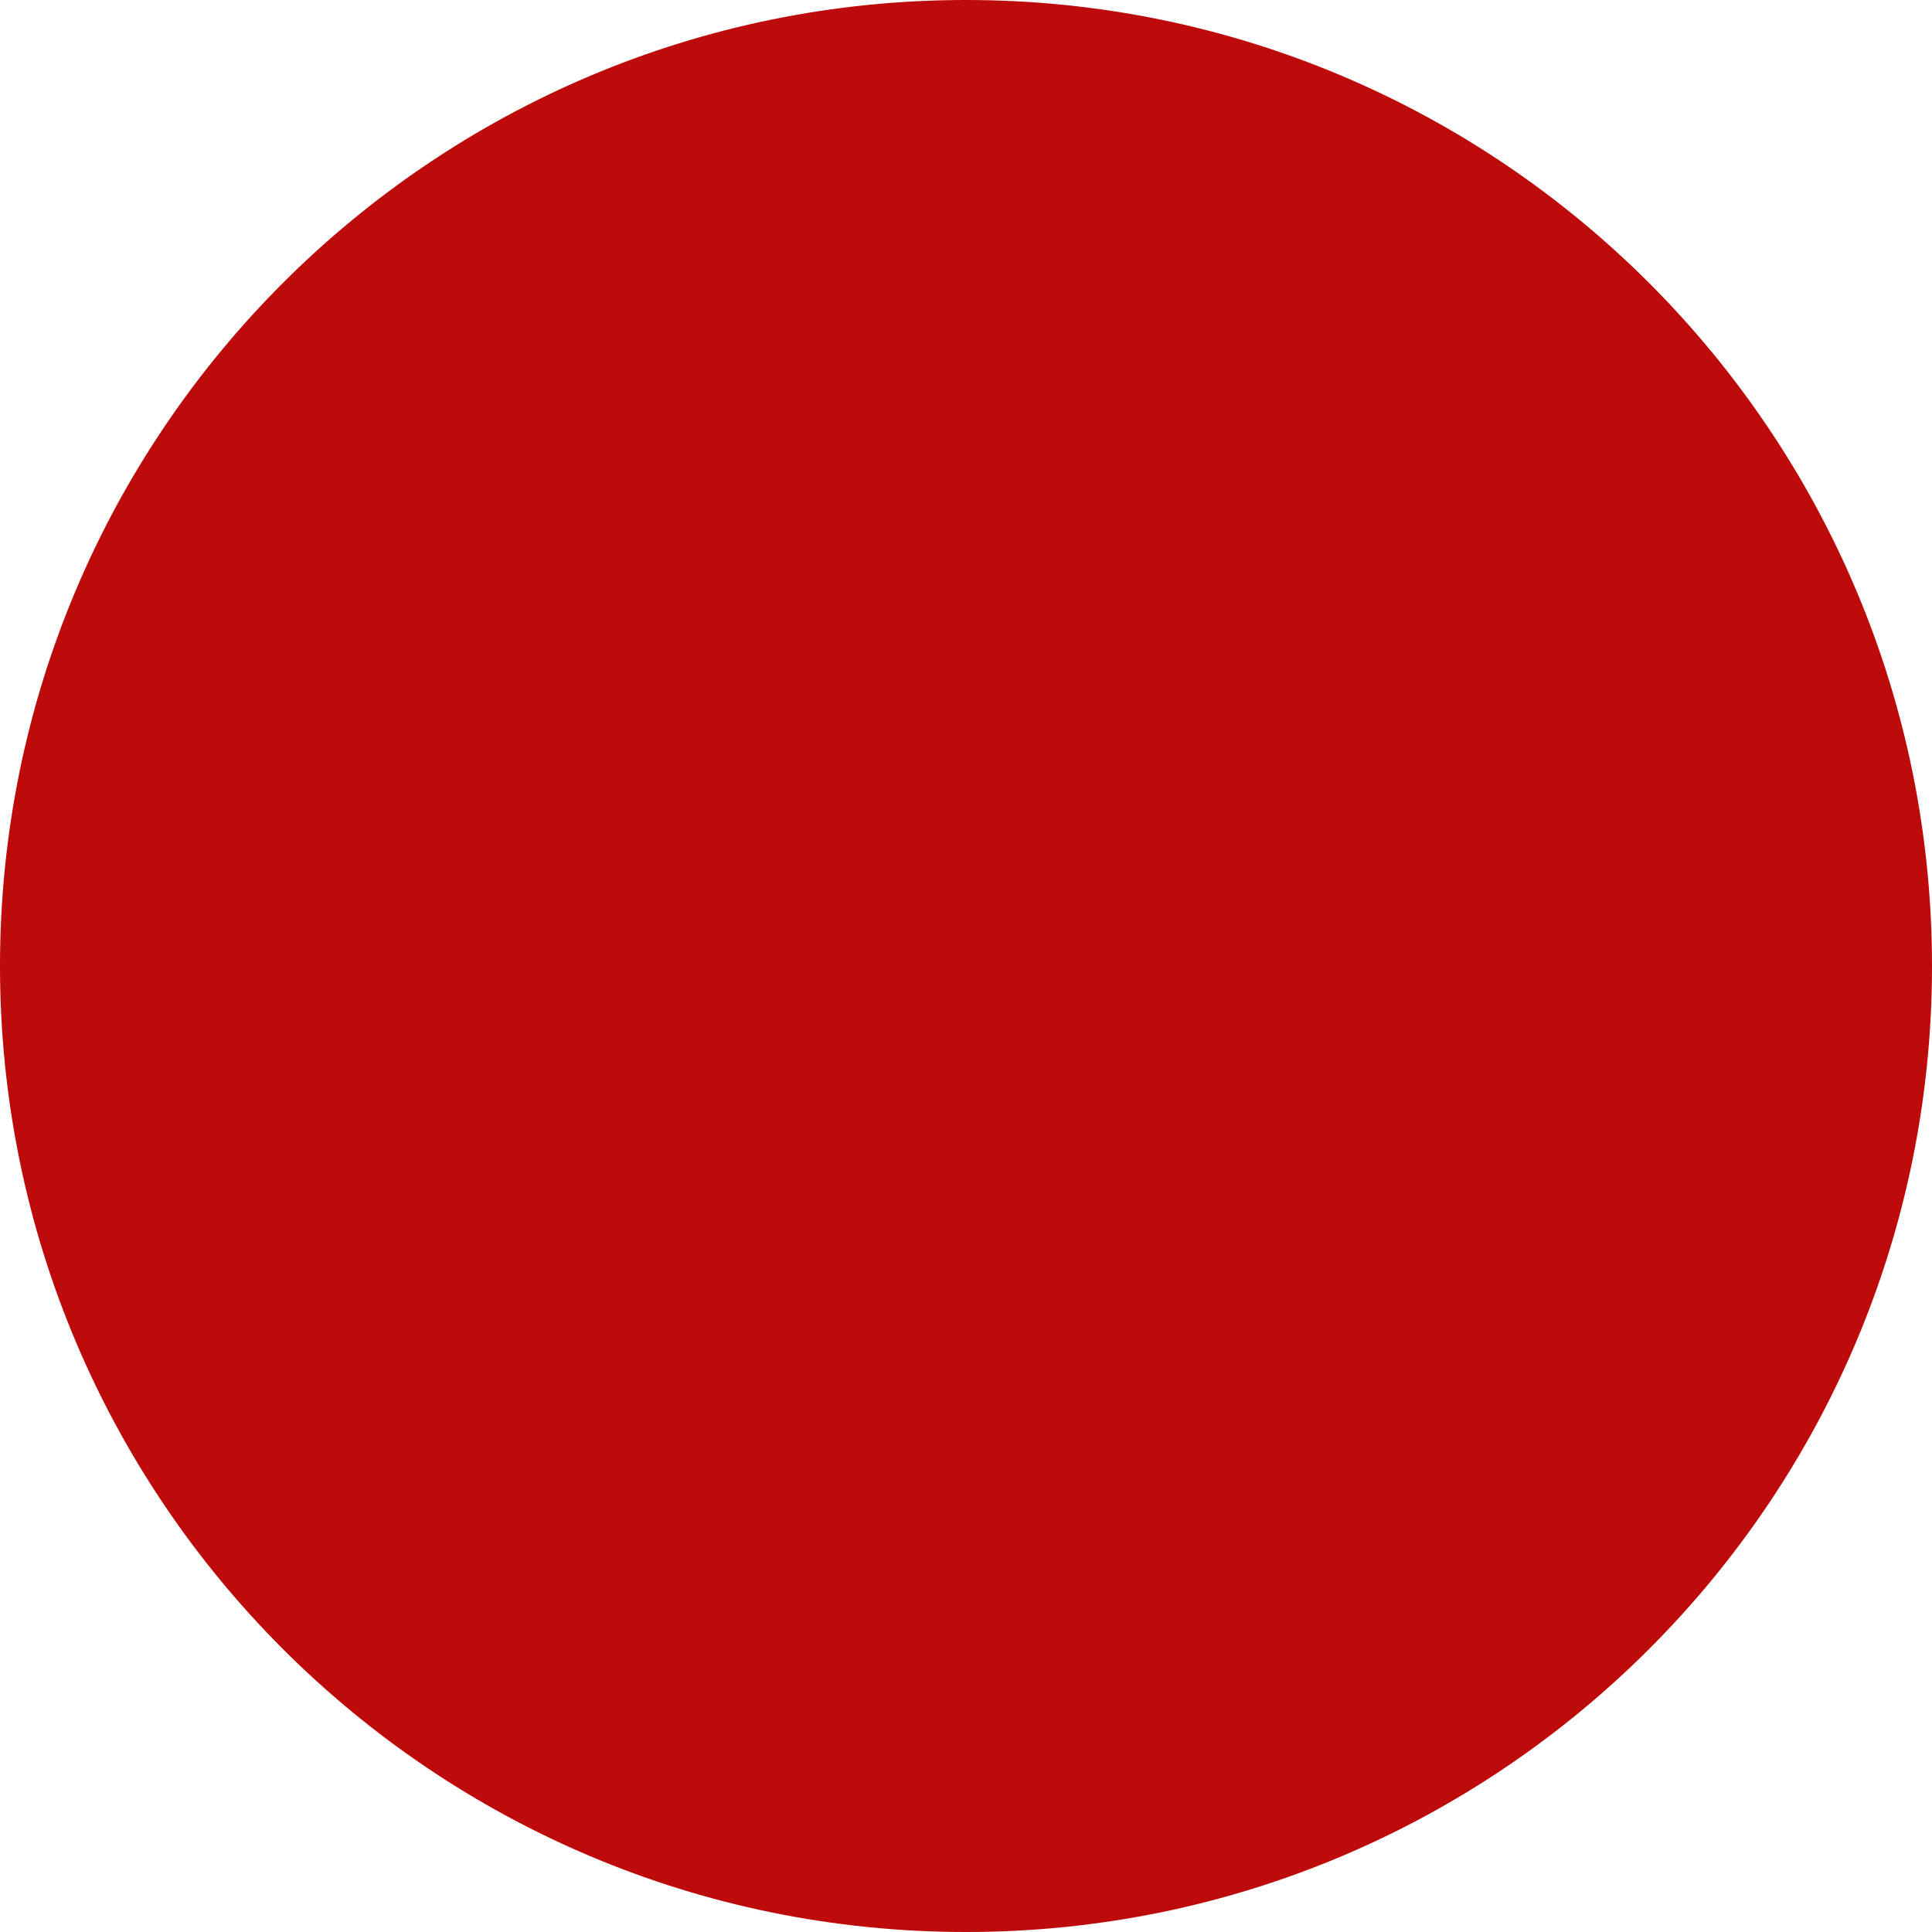
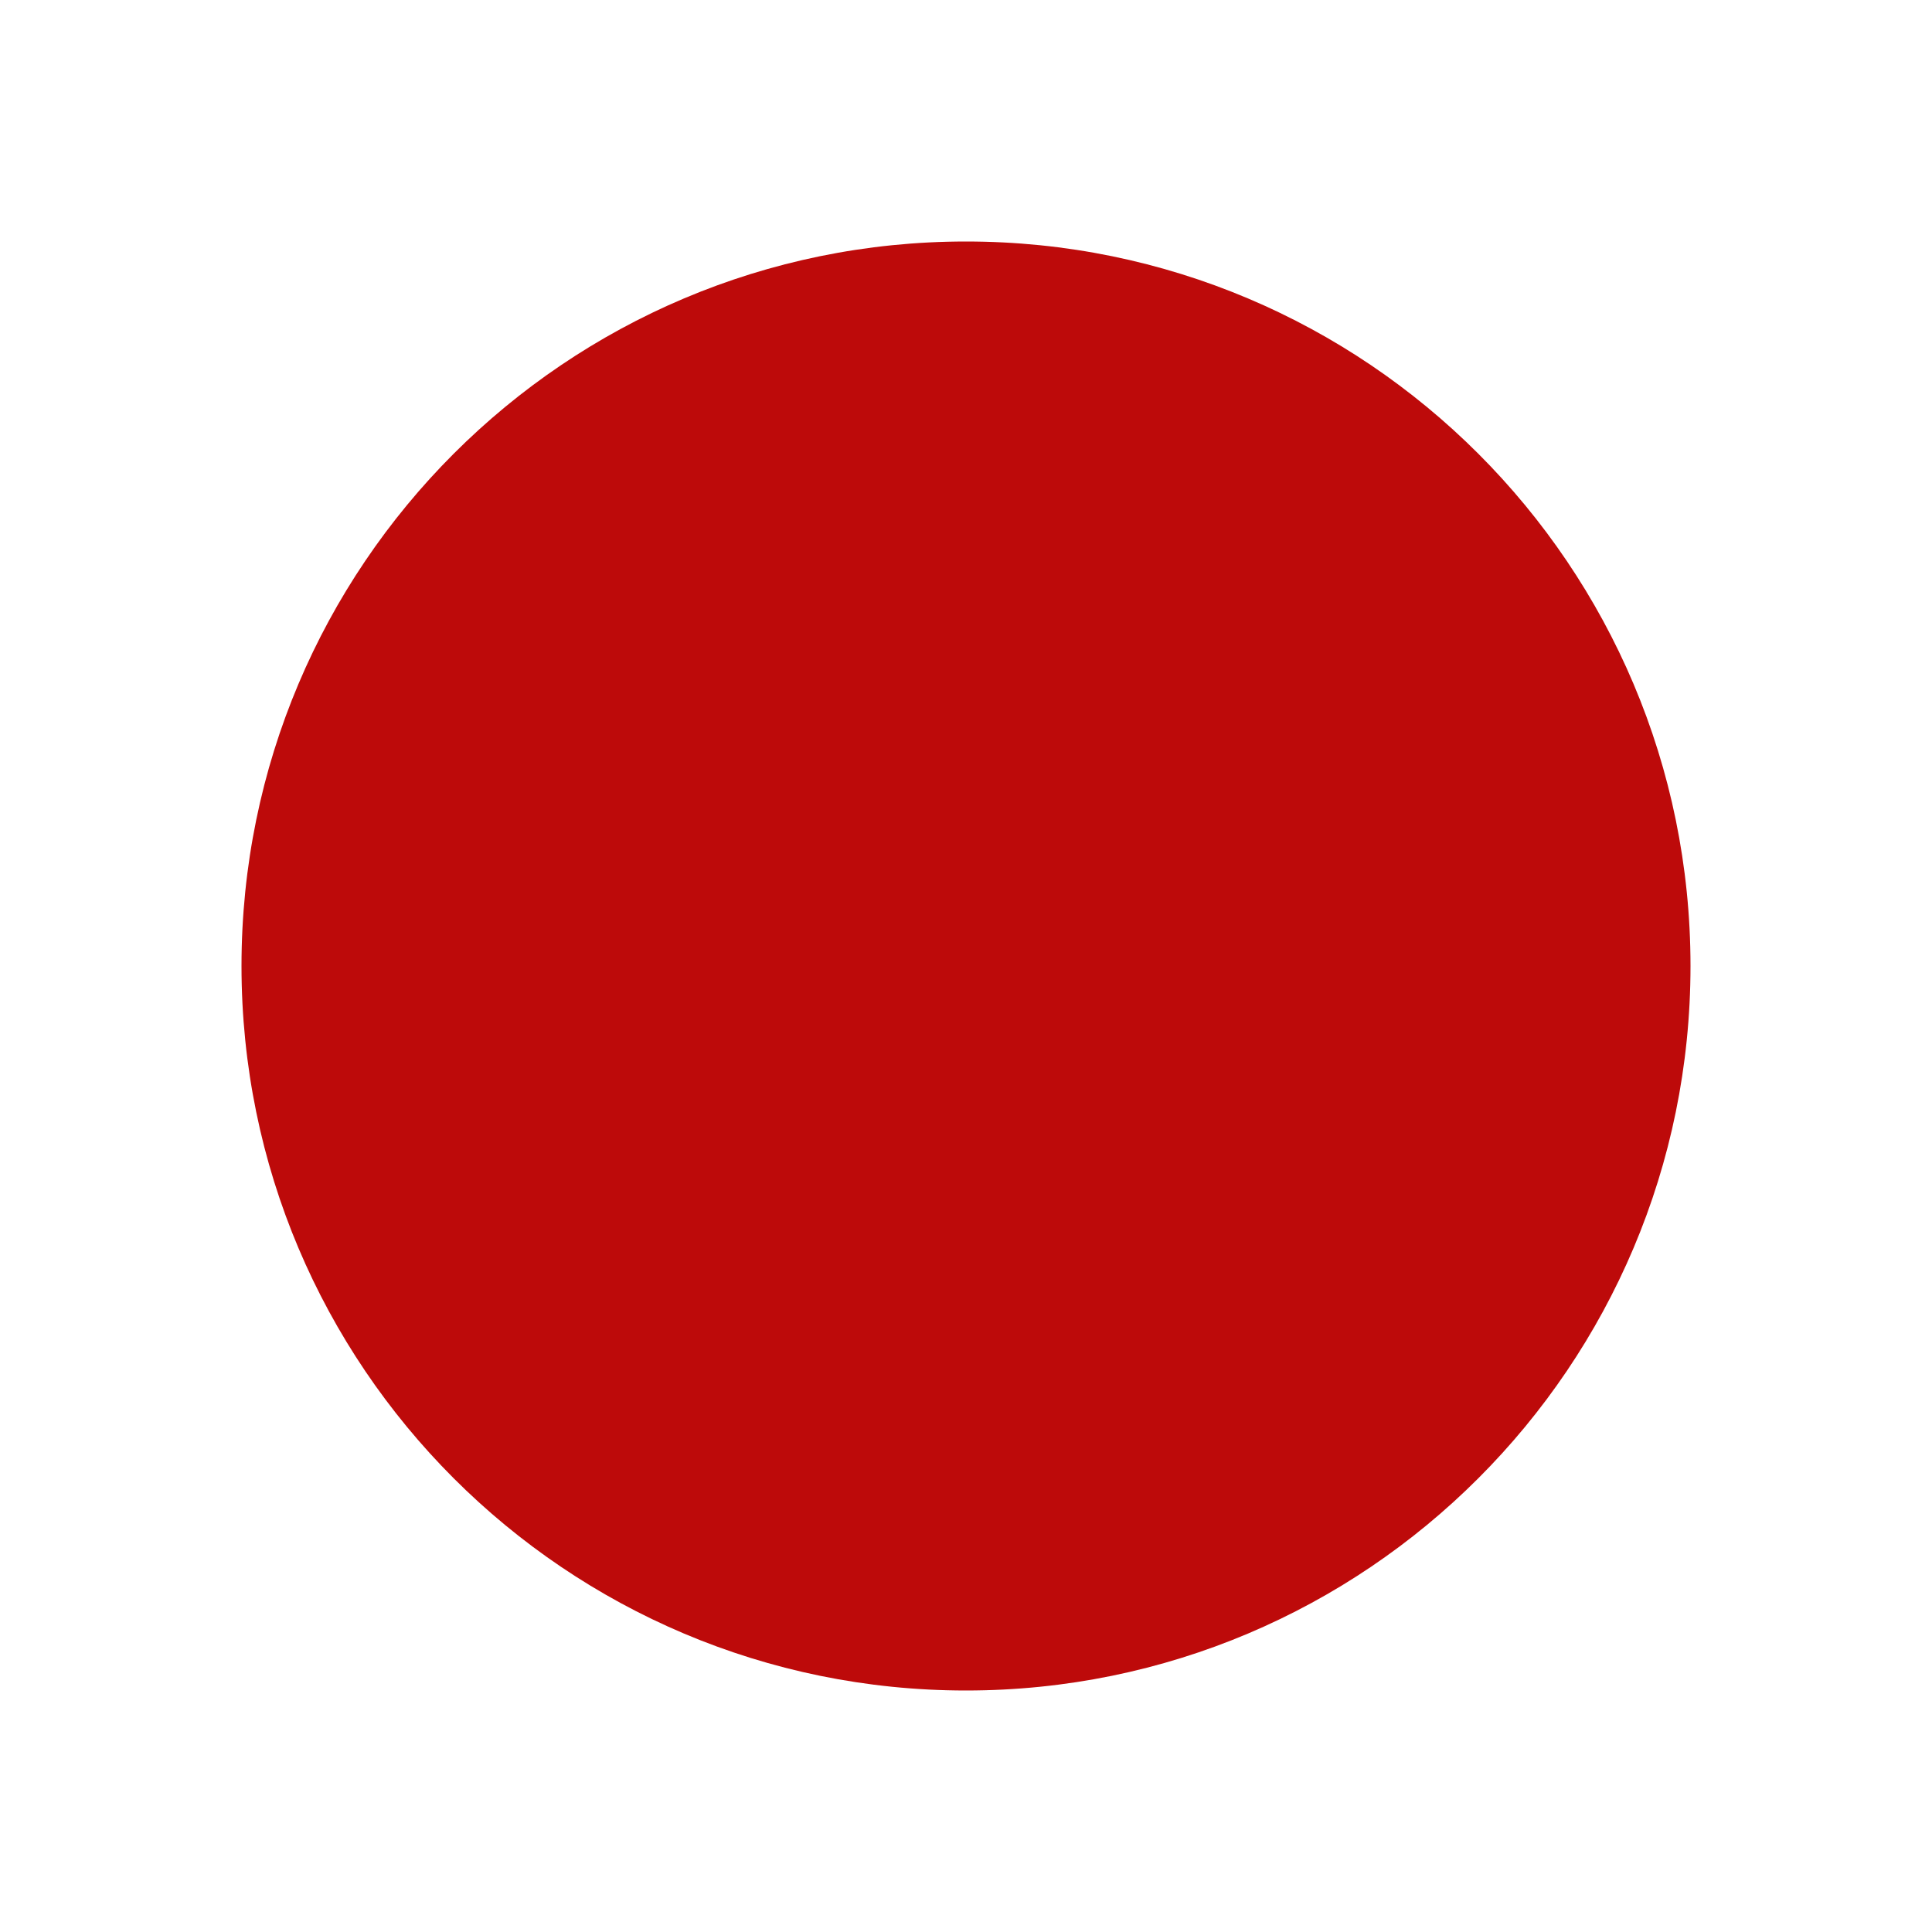
<svg xmlns="http://www.w3.org/2000/svg" width="100%" height="100%" viewBox="0 0 64 64" version="1.1" xml:space="preserve" style="fill-rule:evenodd;clip-rule:evenodd;stroke-linejoin:round;stroke-miterlimit:1.414;">
-   <circle id="Red" cx="32" cy="32" r="32" style="fill:#bd0a0a;" />
+   <circle id="Red" cx="32" cy="32" r="24" style="fill:#bd0a0a;" />
</svg>
